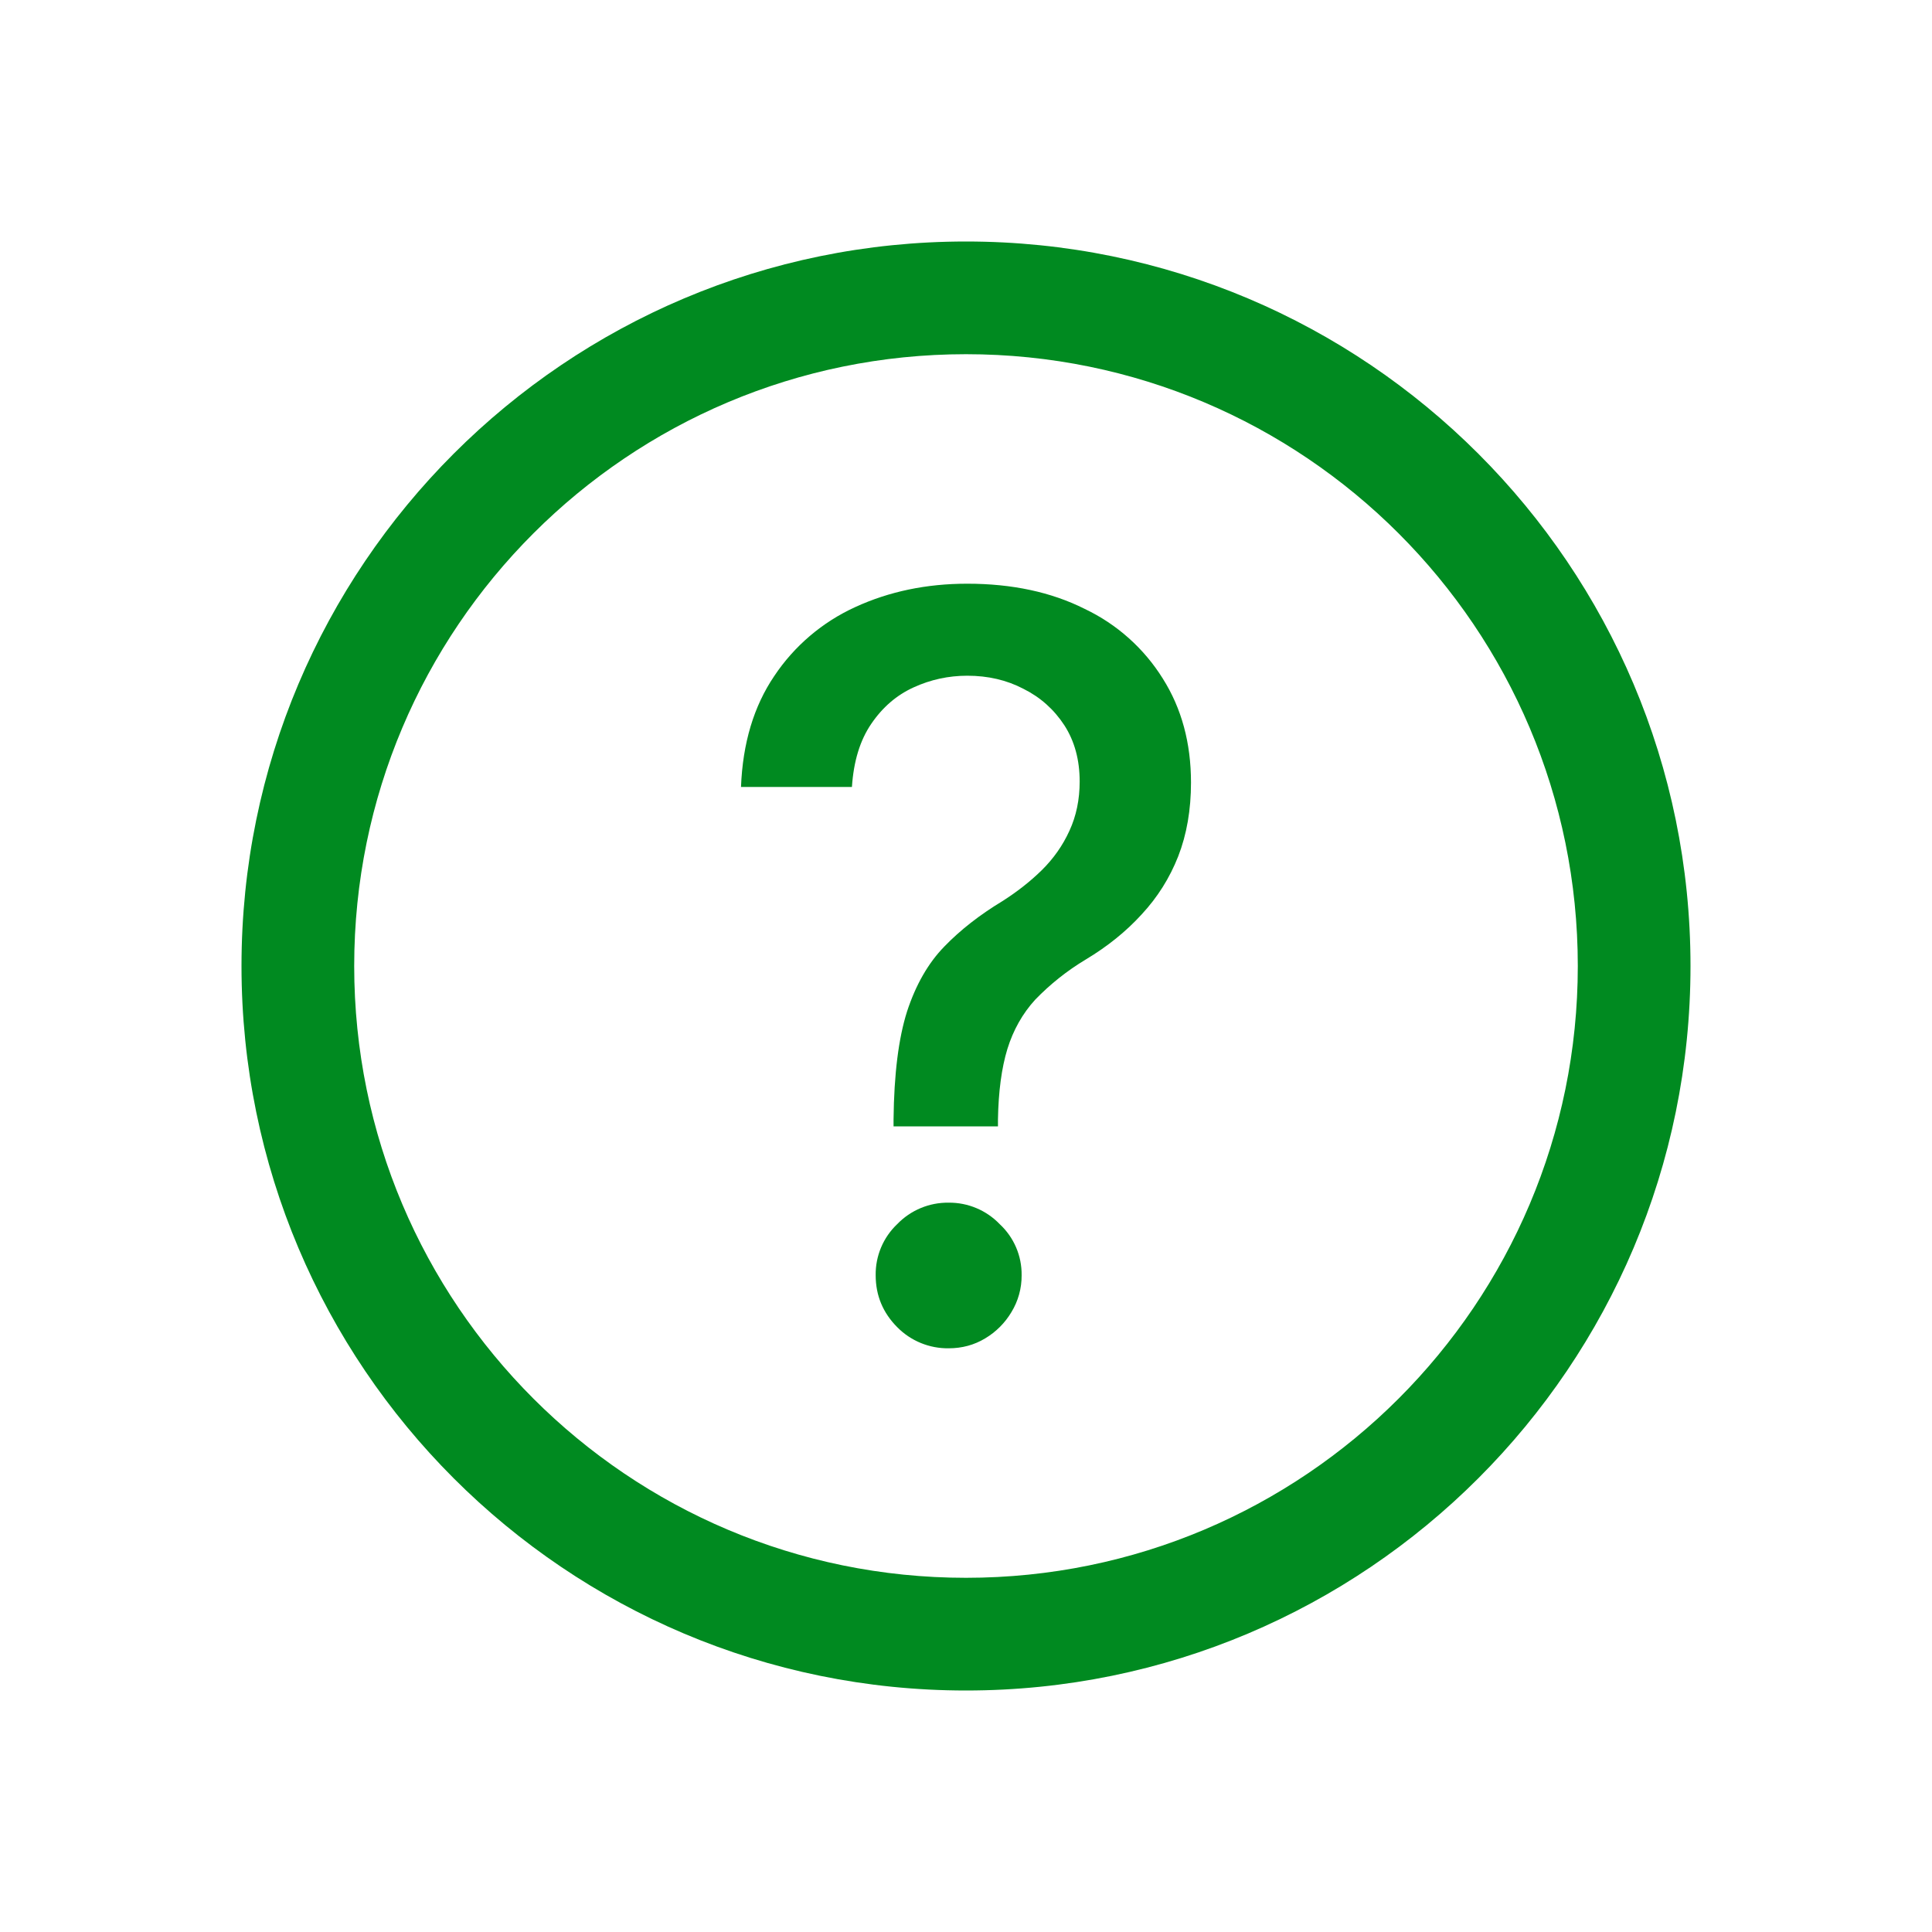
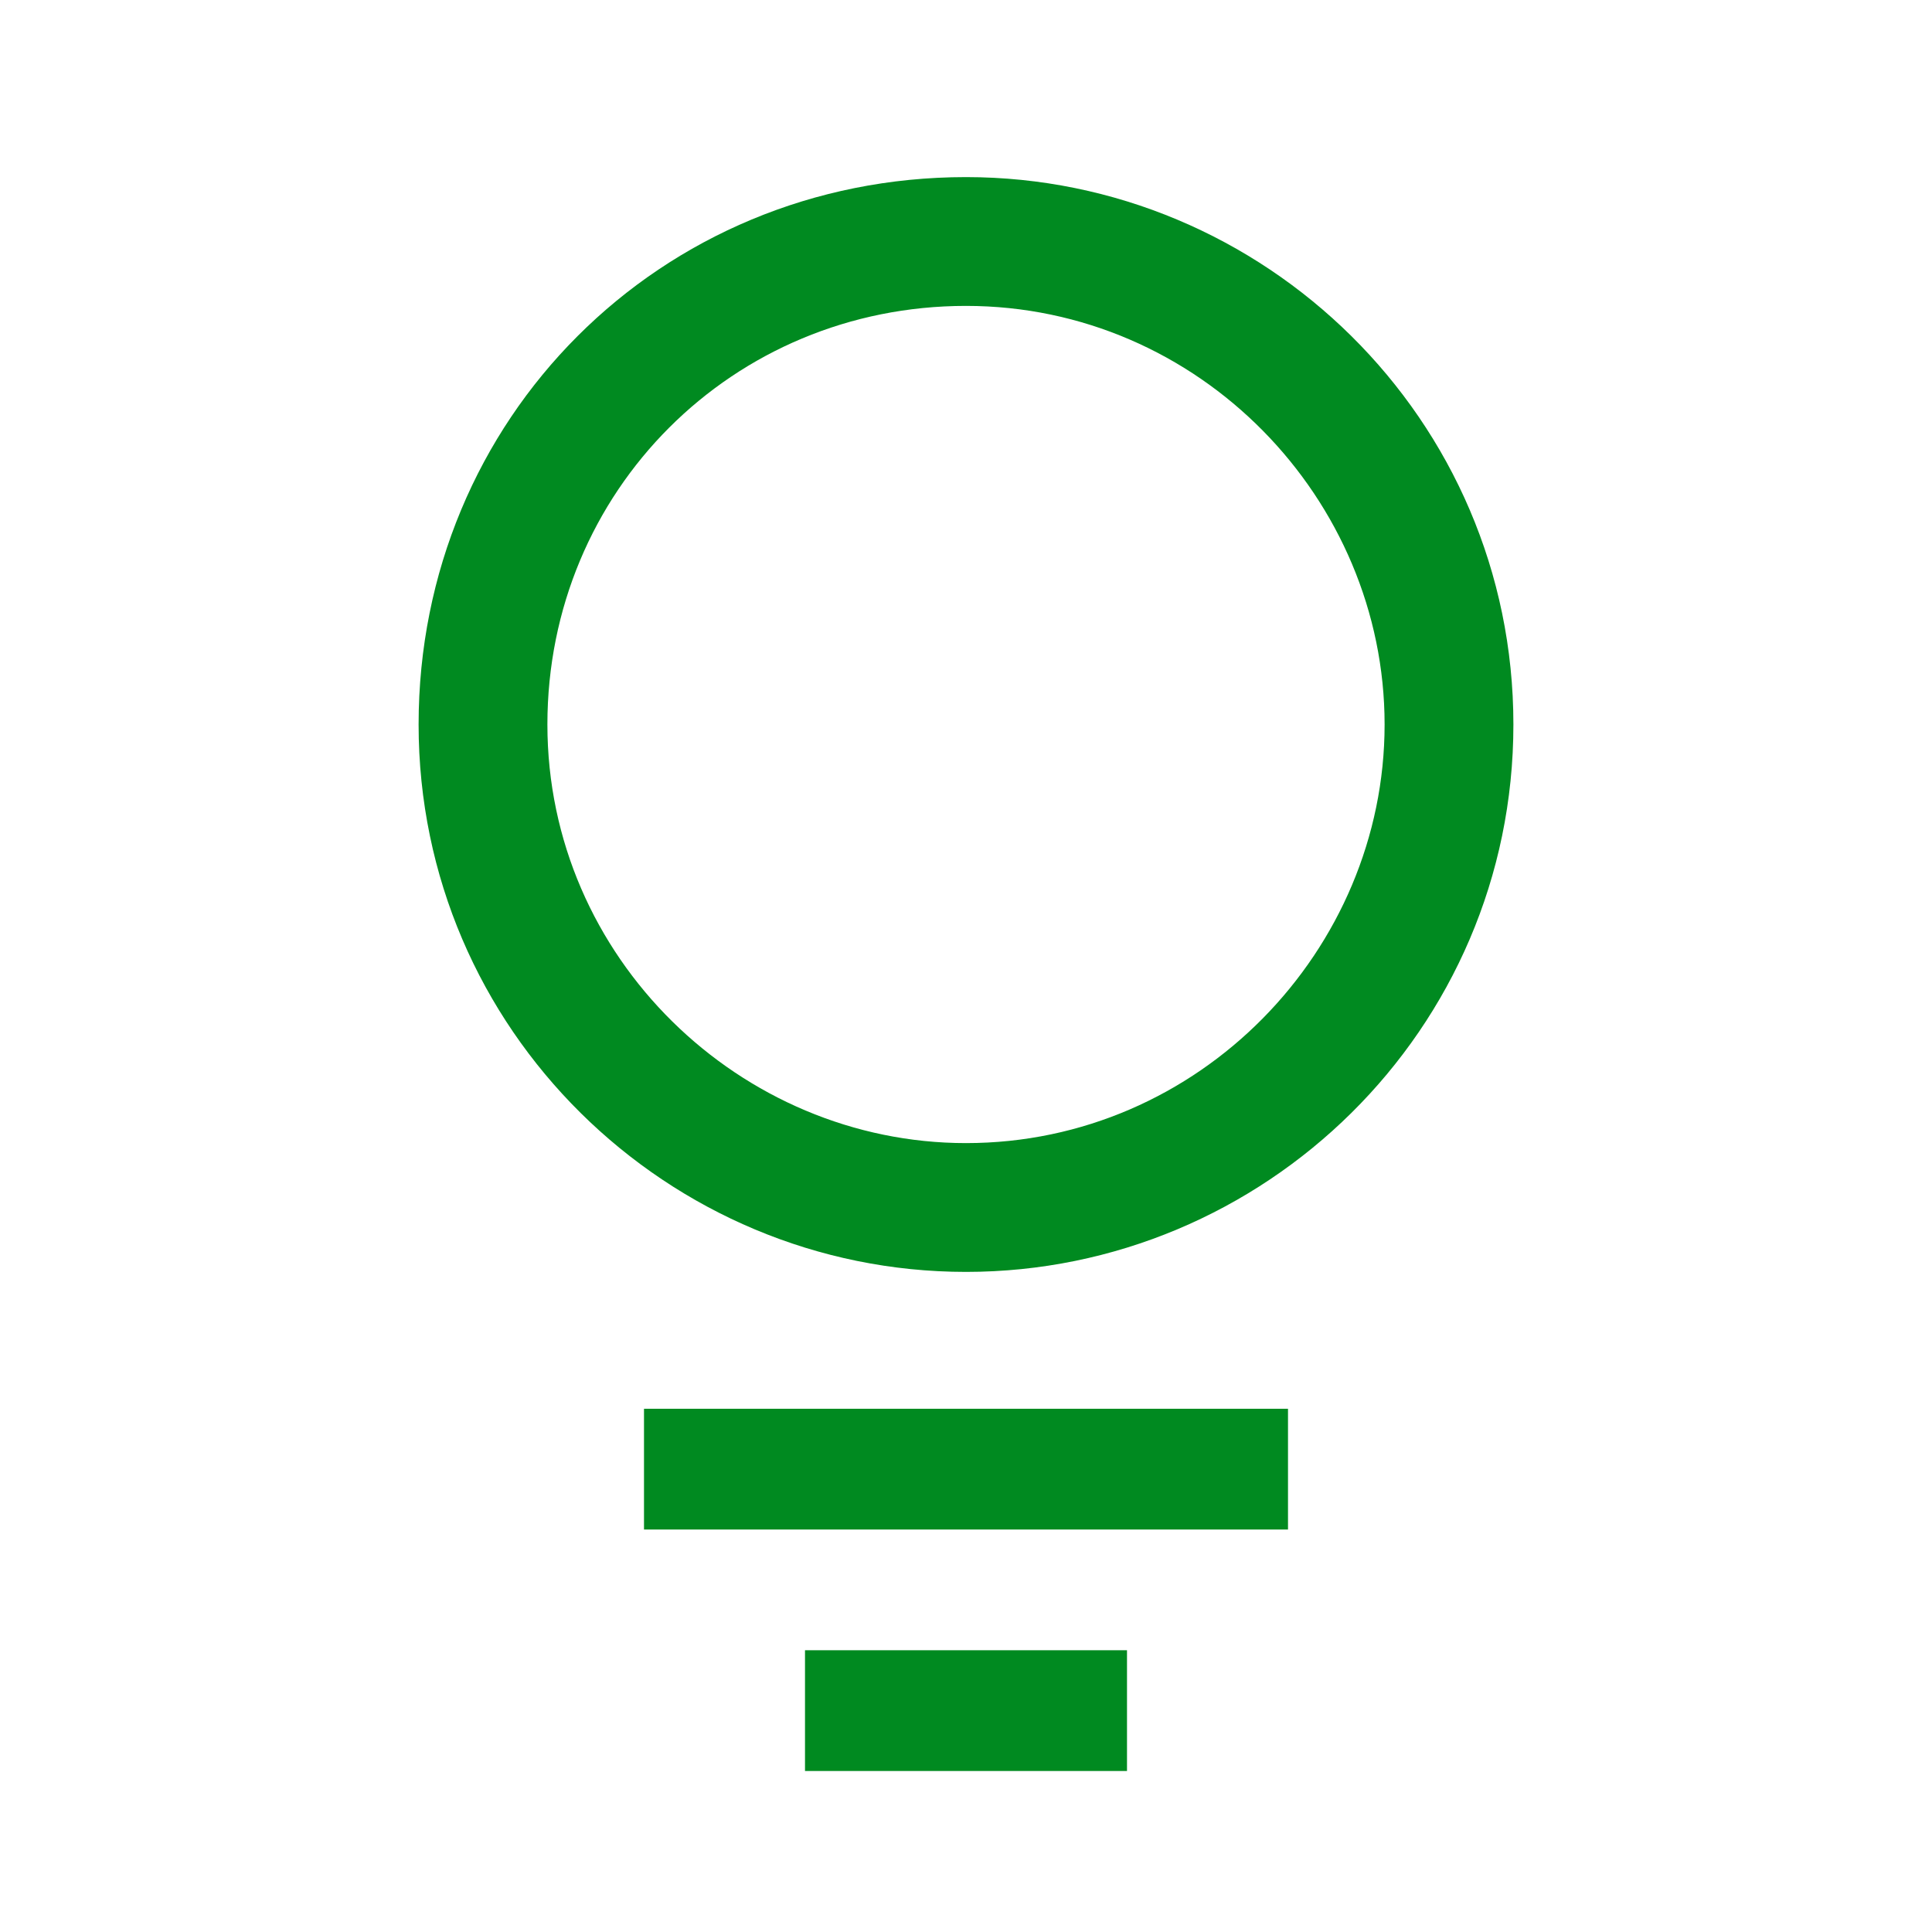
<svg xmlns="http://www.w3.org/2000/svg" width="24" height="24" fill="none">
-   <path fill-rule="evenodd" clip-rule="evenodd" d="M19.6 12a7.6 7.6 0 1 1-15.2 0 7.6 7.6 0 0 1 15.2 0zm1.4 0a9 9 0 1 1-18 0 9 9 0 0 1 18 0zm-9.9 1.906v.086h1.297v-.086c.006-.347.045-.639.117-.875.073-.235.188-.44.345-.612a3.06 3.06 0 0 1 .626-.498c.272-.163.504-.35.698-.563.196-.211.347-.451.453-.72.106-.272.159-.578.159-.916 0-.493-.117-.923-.35-1.292a2.312 2.312 0 0 0-.97-.866c-.416-.209-.903-.313-1.46-.313-.507 0-.97.097-1.39.29a2.412 2.412 0 0 0-1.007.857c-.254.375-.392.834-.413 1.378h1.378c.021-.32.101-.581.24-.784.14-.206.315-.357.526-.453.212-.097.434-.145.667-.145.257 0 .49.054.698.163.212.106.38.257.508.453.127.197.19.43.19.698 0 .224-.042.428-.127.612-.084.185-.2.348-.344.49-.145.142-.309.27-.49.385-.281.17-.521.357-.72.563-.2.205-.354.474-.463.806-.106.333-.162.78-.168 1.342zm.045 2.58a.88.88 0 0 0 .64.263c.166 0 .317-.041.453-.123a.938.938 0 0 0 .326-.326.864.864 0 0 0 .127-.458.85.85 0 0 0-.272-.635.867.867 0 0 0-.634-.267.872.872 0 0 0-.64.267.858.858 0 0 0-.267.635c0 .251.09.466.267.644z" fill="#008A20" />
+   <path d="M12 15.8c-3.7 0-6.8-3-6.8-6.8s3-6.8 6.8-6.8c3.7 0 6.8 3 6.8 6.8s-3.1 6.8-6.8 6.8zm0-12C9.1 3.8 6.8 6.1 6.8 9s2.4 5.2 5.2 5.2c2.9 0 5.2-2.4 5.2-5.2S14.9 3.8 12 3.8zM8 17.5h8V19H8zM10 20.5h4V22h-4z" fill="#008A20" />
</svg>
